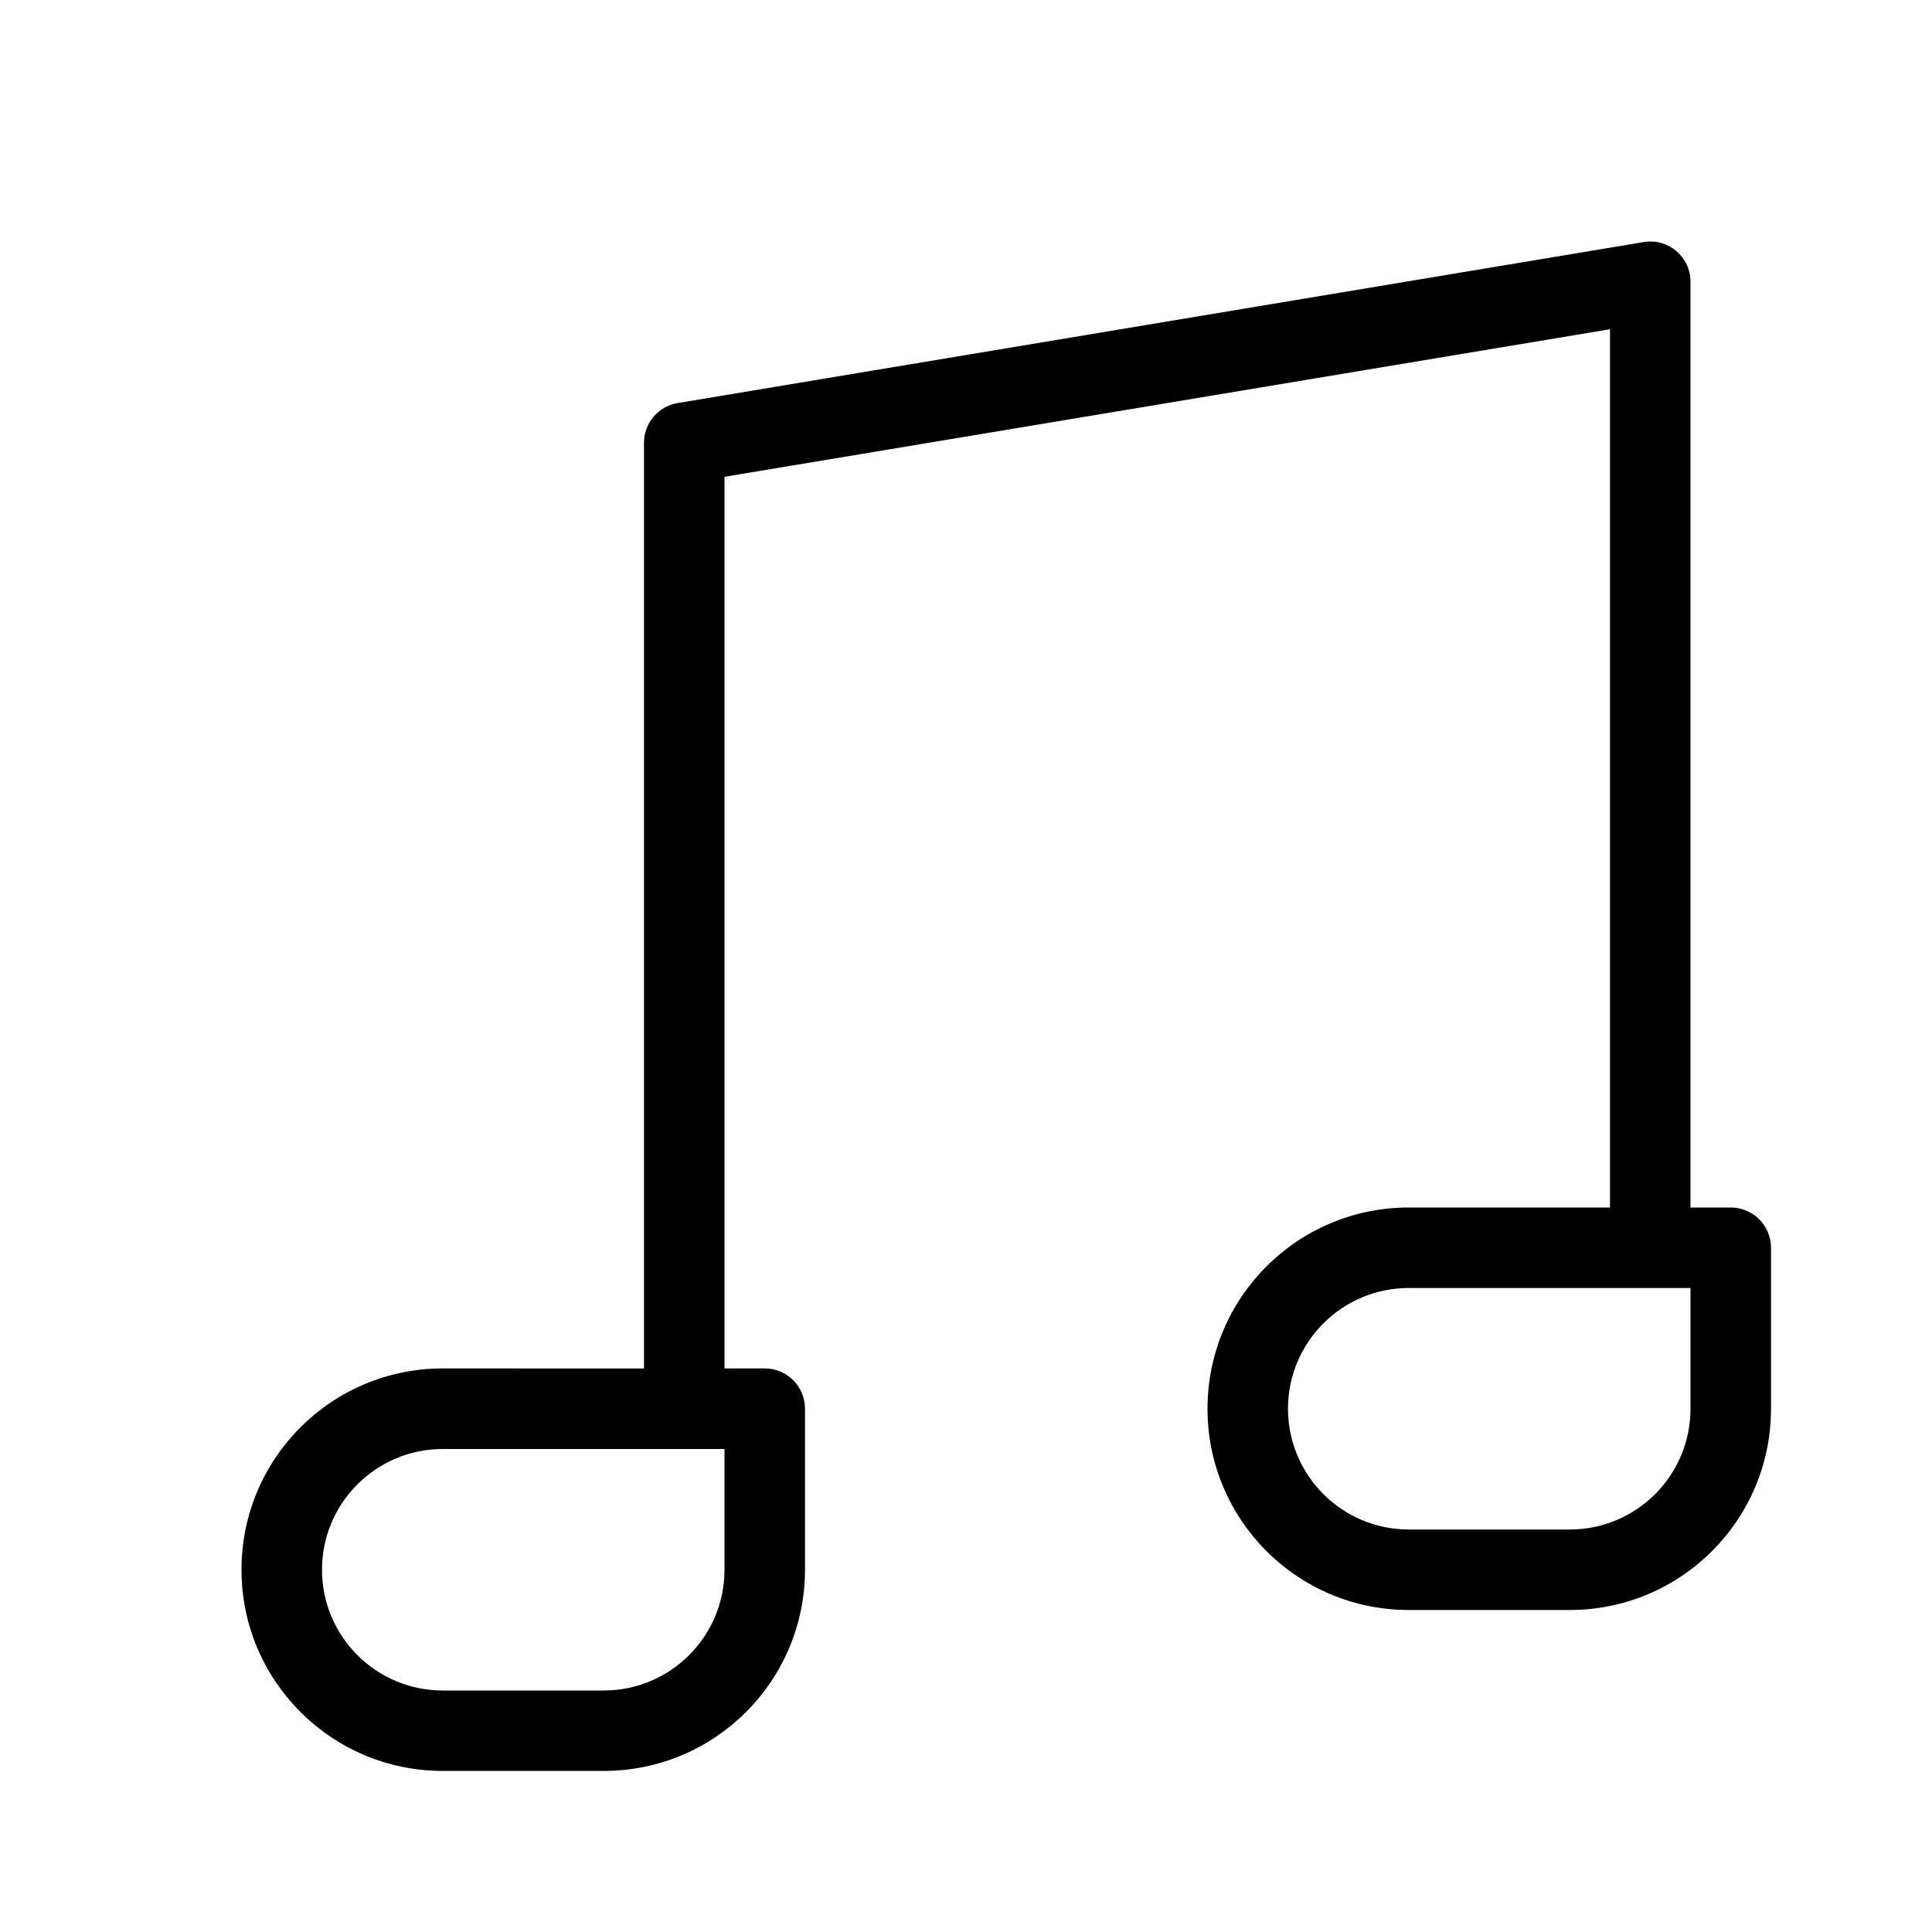
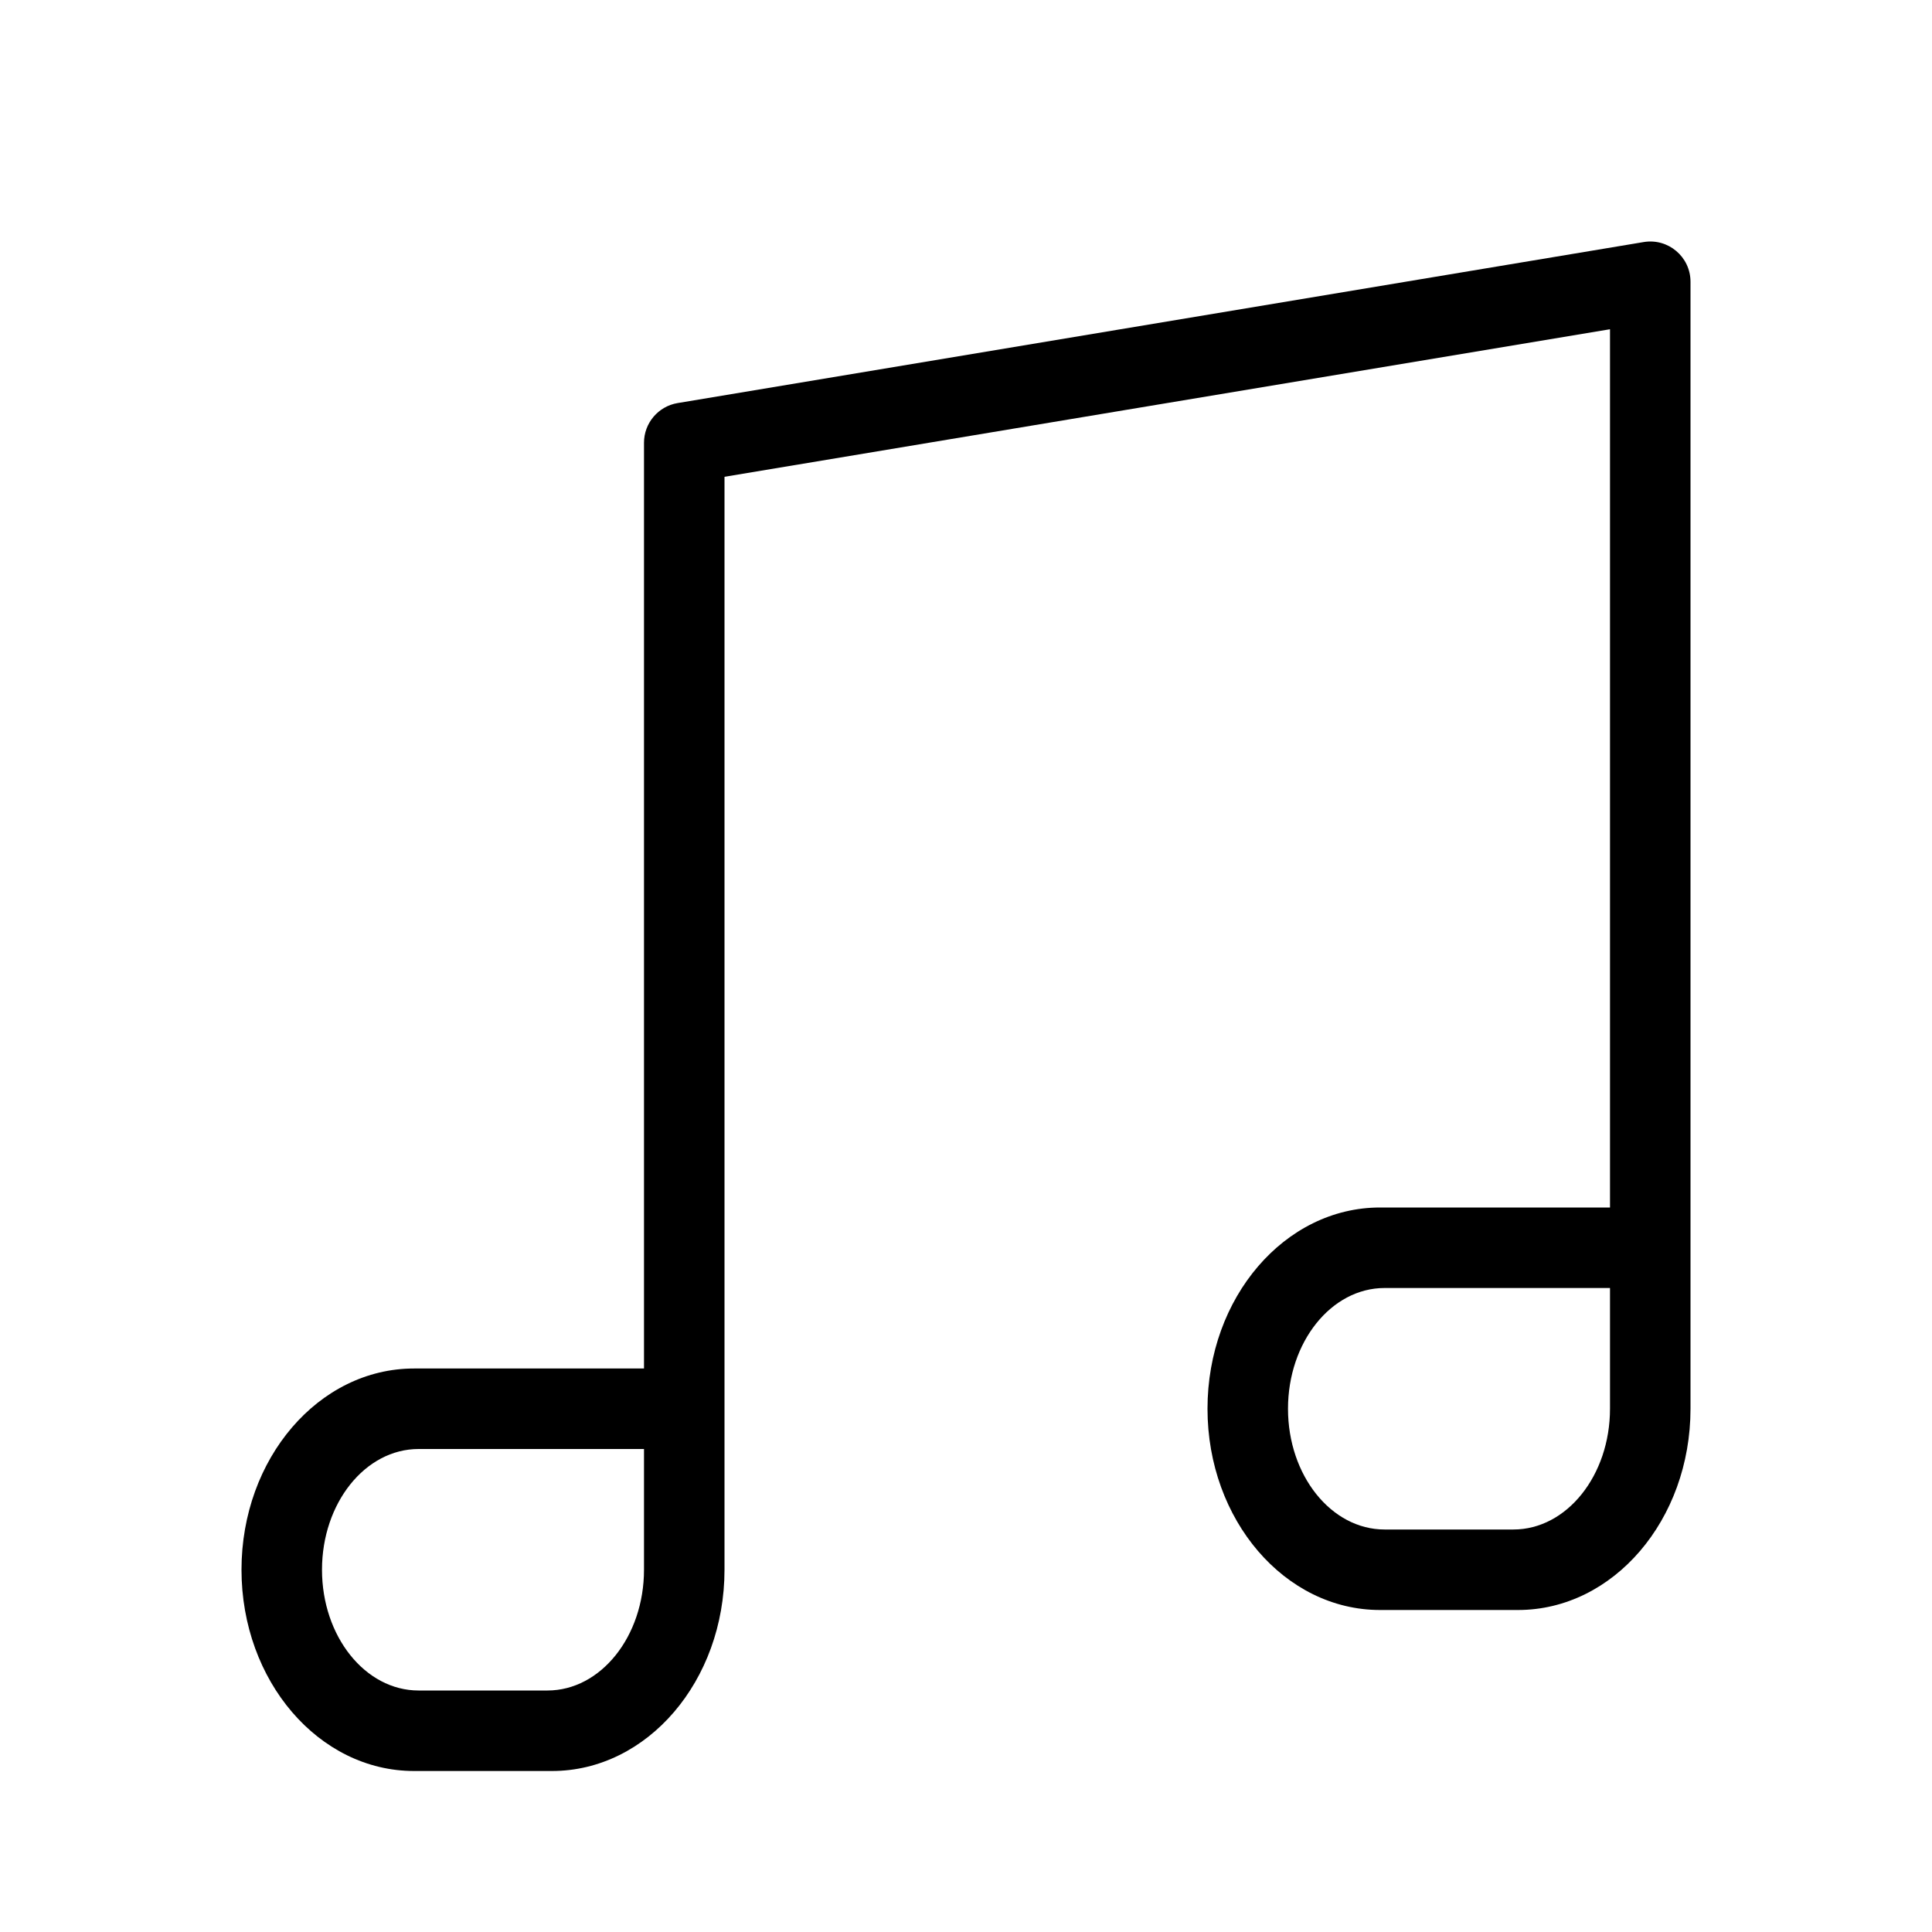
<svg xmlns="http://www.w3.org/2000/svg" height="24" viewBox="0 0 24 24" width="24">
-   <path d="m8 17v-11.5c0-.244.177-.453.418-.493l12-2c.305-.051.582.184.582.493v11.5h.5c.276 0 .5.224.5.5v2c0 1.381-1.119 2.5-2.5 2.5h-2c-1.381 0-2.5-1.119-2.5-2.5s1.119-2.5 2.5-2.5h2.5v-10.91l-11 1.833v11.076h.5c.276 0 .5.224.5.5v2c0 1.381-1.119 2.5-2.5 2.5h-2c-1.381 0-2.5-1.119-2.5-2.5s1.119-2.5 2.5-2.5zm12.496-1h-2.996c-.828 0-1.5.672-1.5 1.5s.672 1.5 1.5 1.5h2c.828 0 1.5-.672 1.5-1.5v-1.5h-.496c-.001 0-.003 0-.004 0s-.003-0-.004-0zm-11.496 2h-3.5c-.828 0-1.5.672-1.5 1.5s.672 1.5 1.5 1.5h2c.828 0 1.5-.672 1.5-1.5z" />
+   <path d="m9 17.5v2c0 1.381-.959 2.5-2.143 2.5h-1.714c-1.183 0-2.143-1.119-2.143-2.5s.959-2.5 2.143-2.5h2.857v-11.5c0-.244.177-.453.418-.493l12-2c.305-.051.582.184.582.493v12 2c0 1.381-.959 2.5-2.143 2.5h-1.714c-1.183 0-2.143-1.119-2.143-2.5s.959-2.5 2.143-2.5h2.857v-10.91l-11 1.833v11.576zm-1 .5h-2.8c-.663 0-1.2.672-1.2 1.5s.537 1.5 1.2 1.5h1.6c.663 0 1.2-.672 1.2-1.5zm12-2h-2.8c-.663 0-1.2.672-1.2 1.5s.537 1.5 1.2 1.5h1.6c.663 0 1.2-.672 1.2-1.5z" />
</svg>
